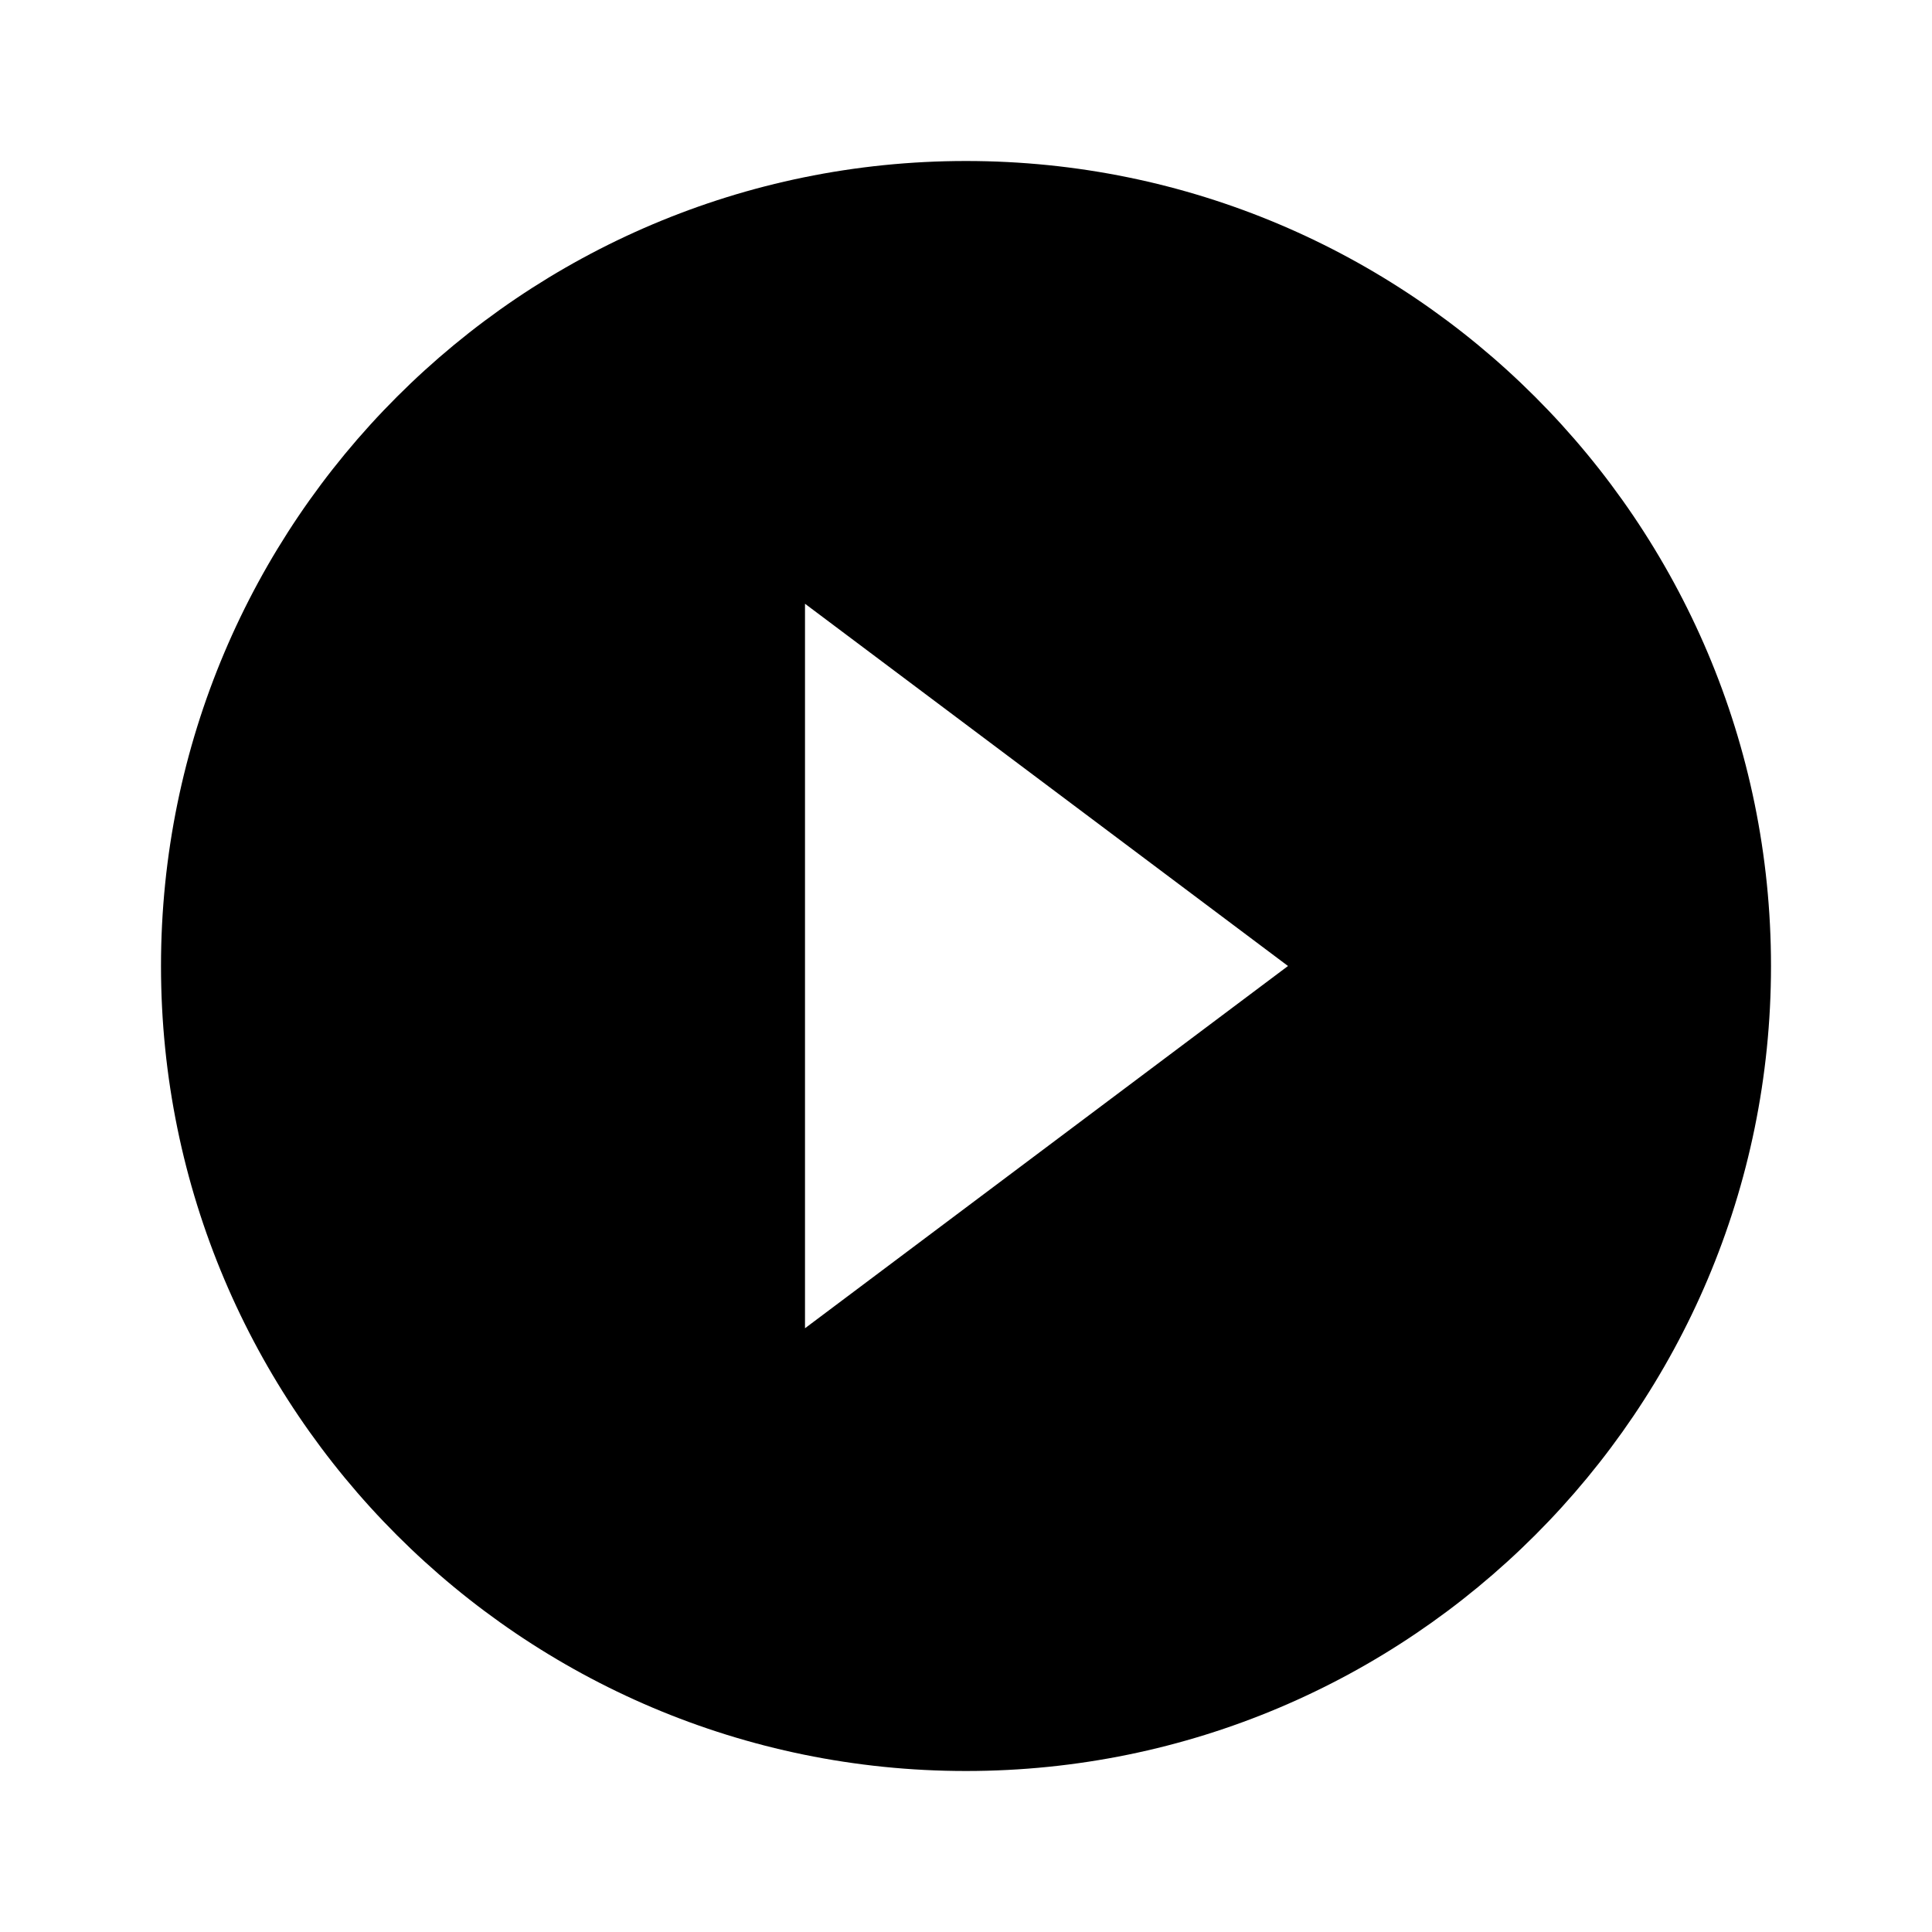
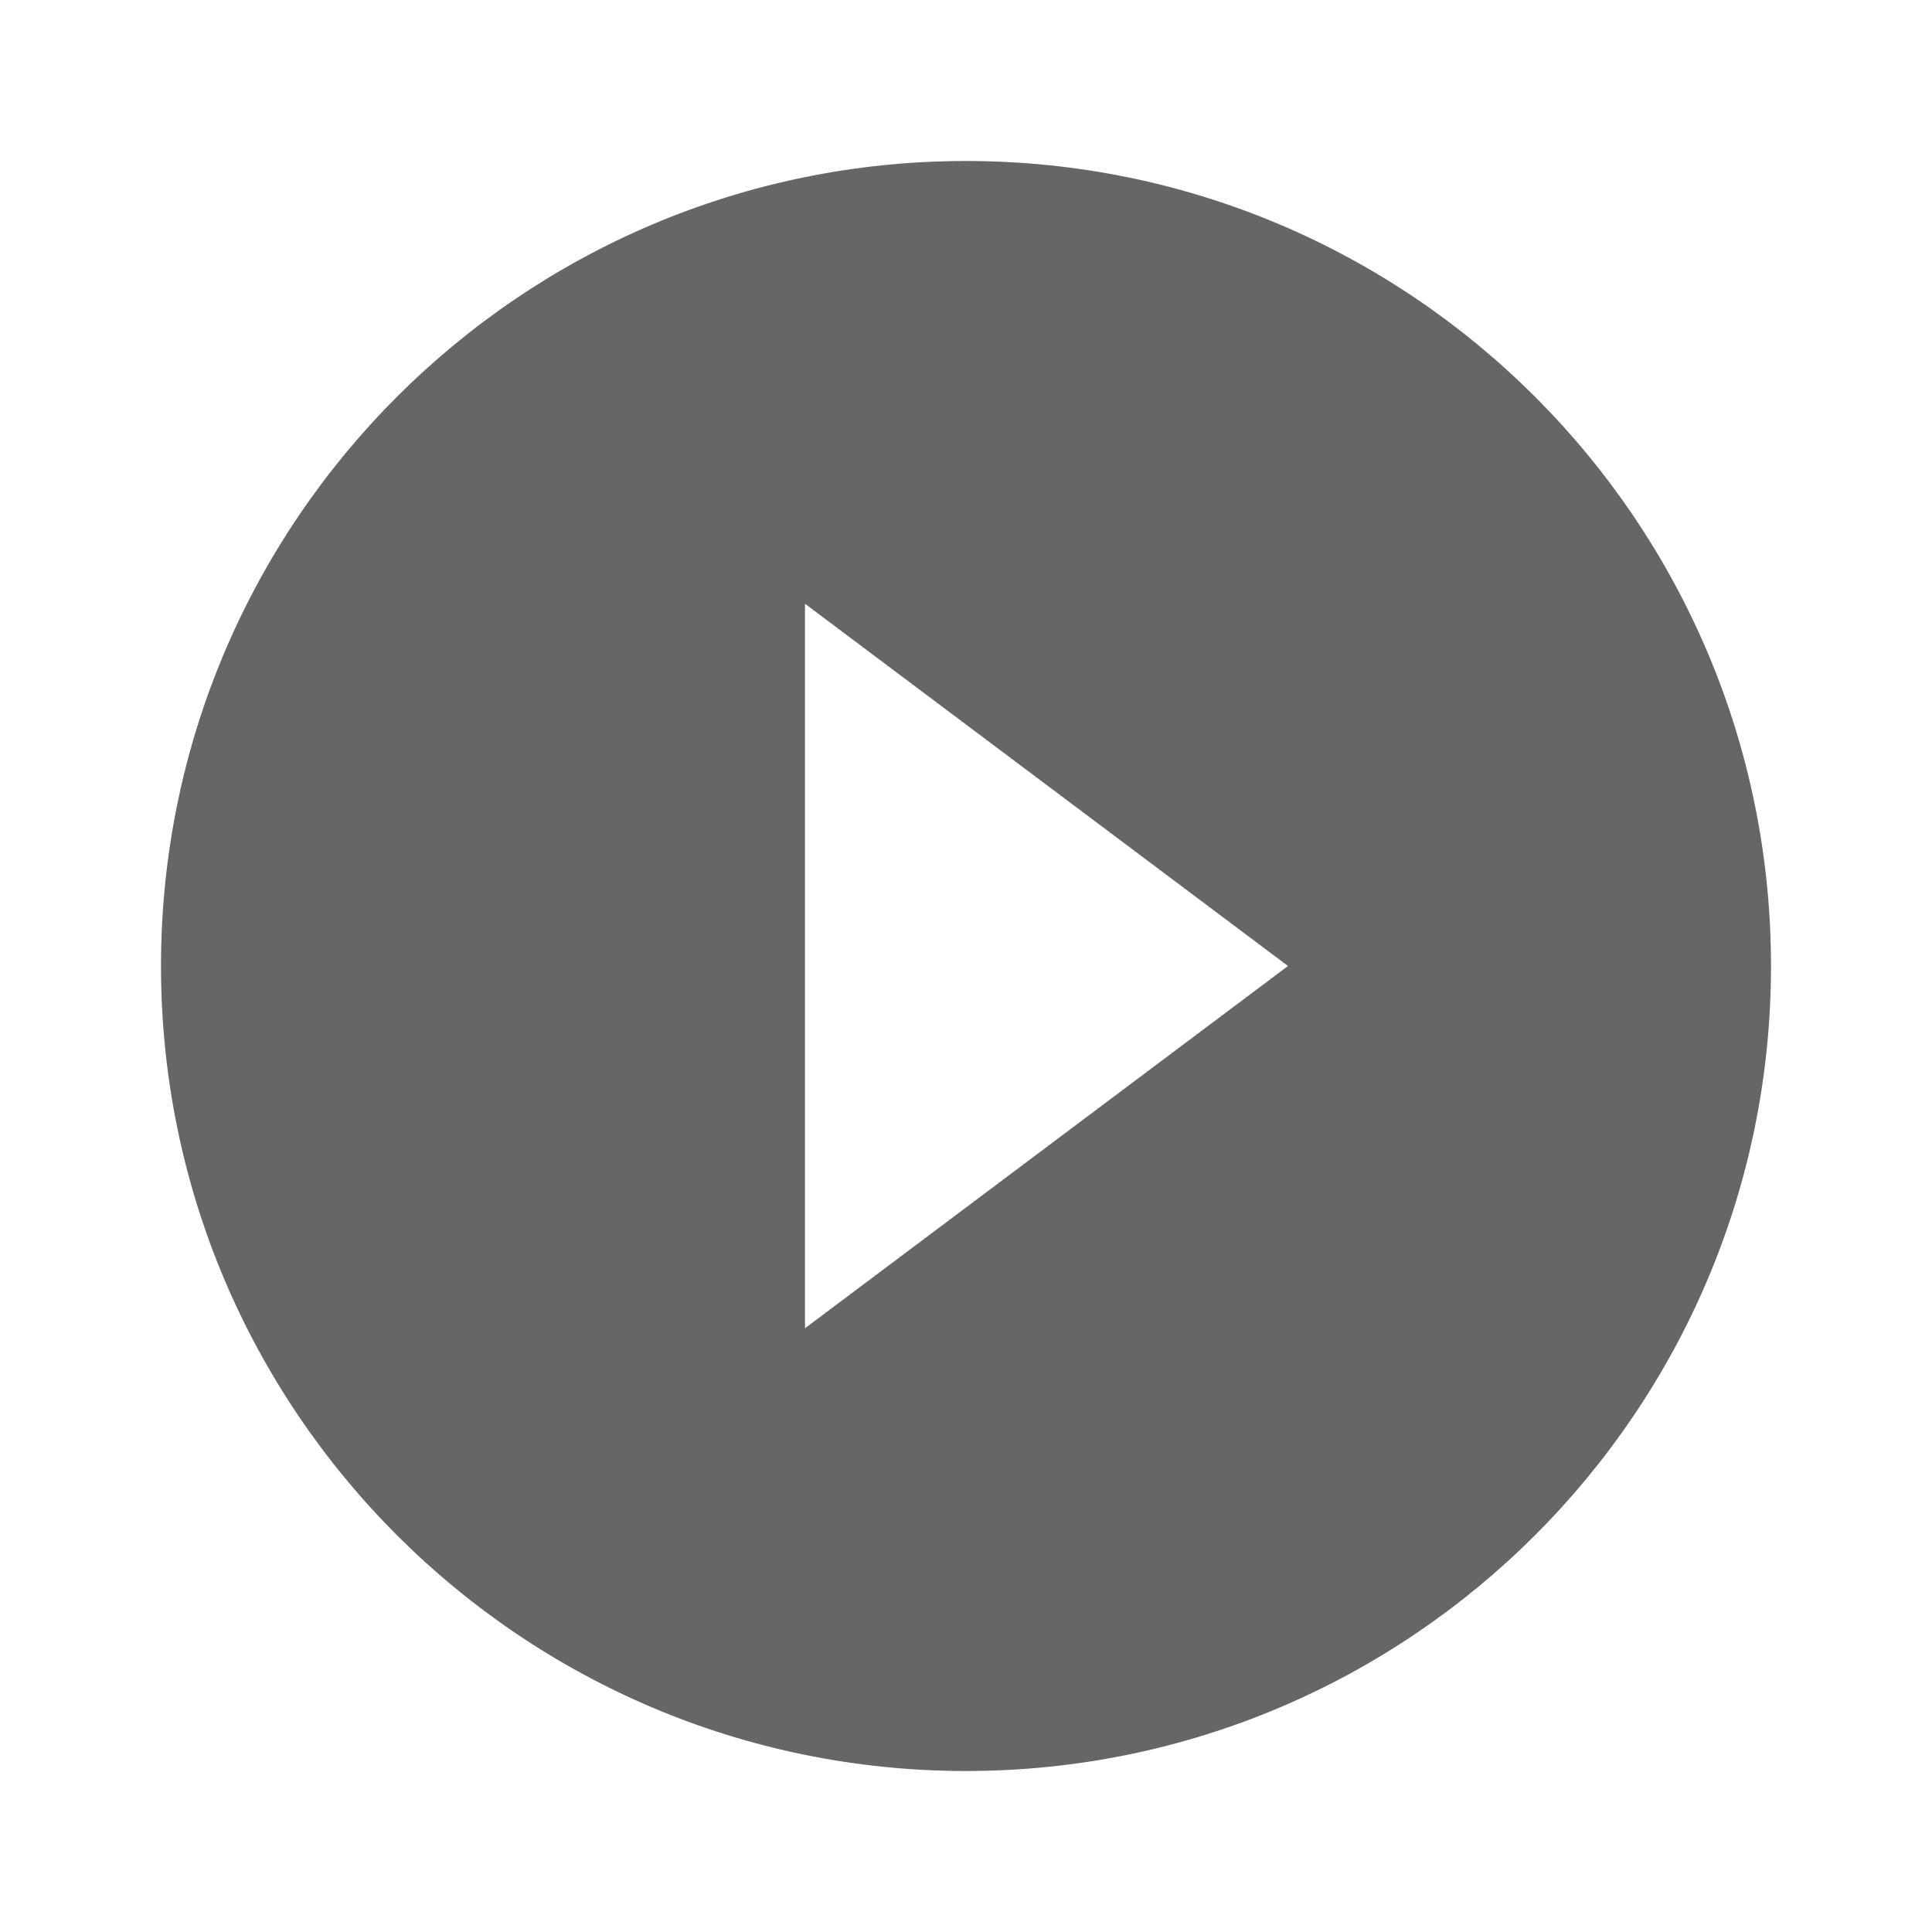
<svg xmlns="http://www.w3.org/2000/svg" width="24" height="24" viewBox="0 0 24 24">
  <path fill="none" d="M0 0h24v24H0V0z" />
-   <path d="M12 2C6.48 2 2 6.48 2 12s4.48 10 10 10 10-4.48 10-10S17.52 2 12 2zm-2 14.5v-9l6 4.5-6 4.5z" />
+   <path fill="#666666" d="M12 2C6.48 2 2 6.48 2 12s4.48 10 10 10 10-4.48 10-10S17.52 2 12 2zm-2 14.5v-9l6 4.5-6 4.5z" />
</svg>
